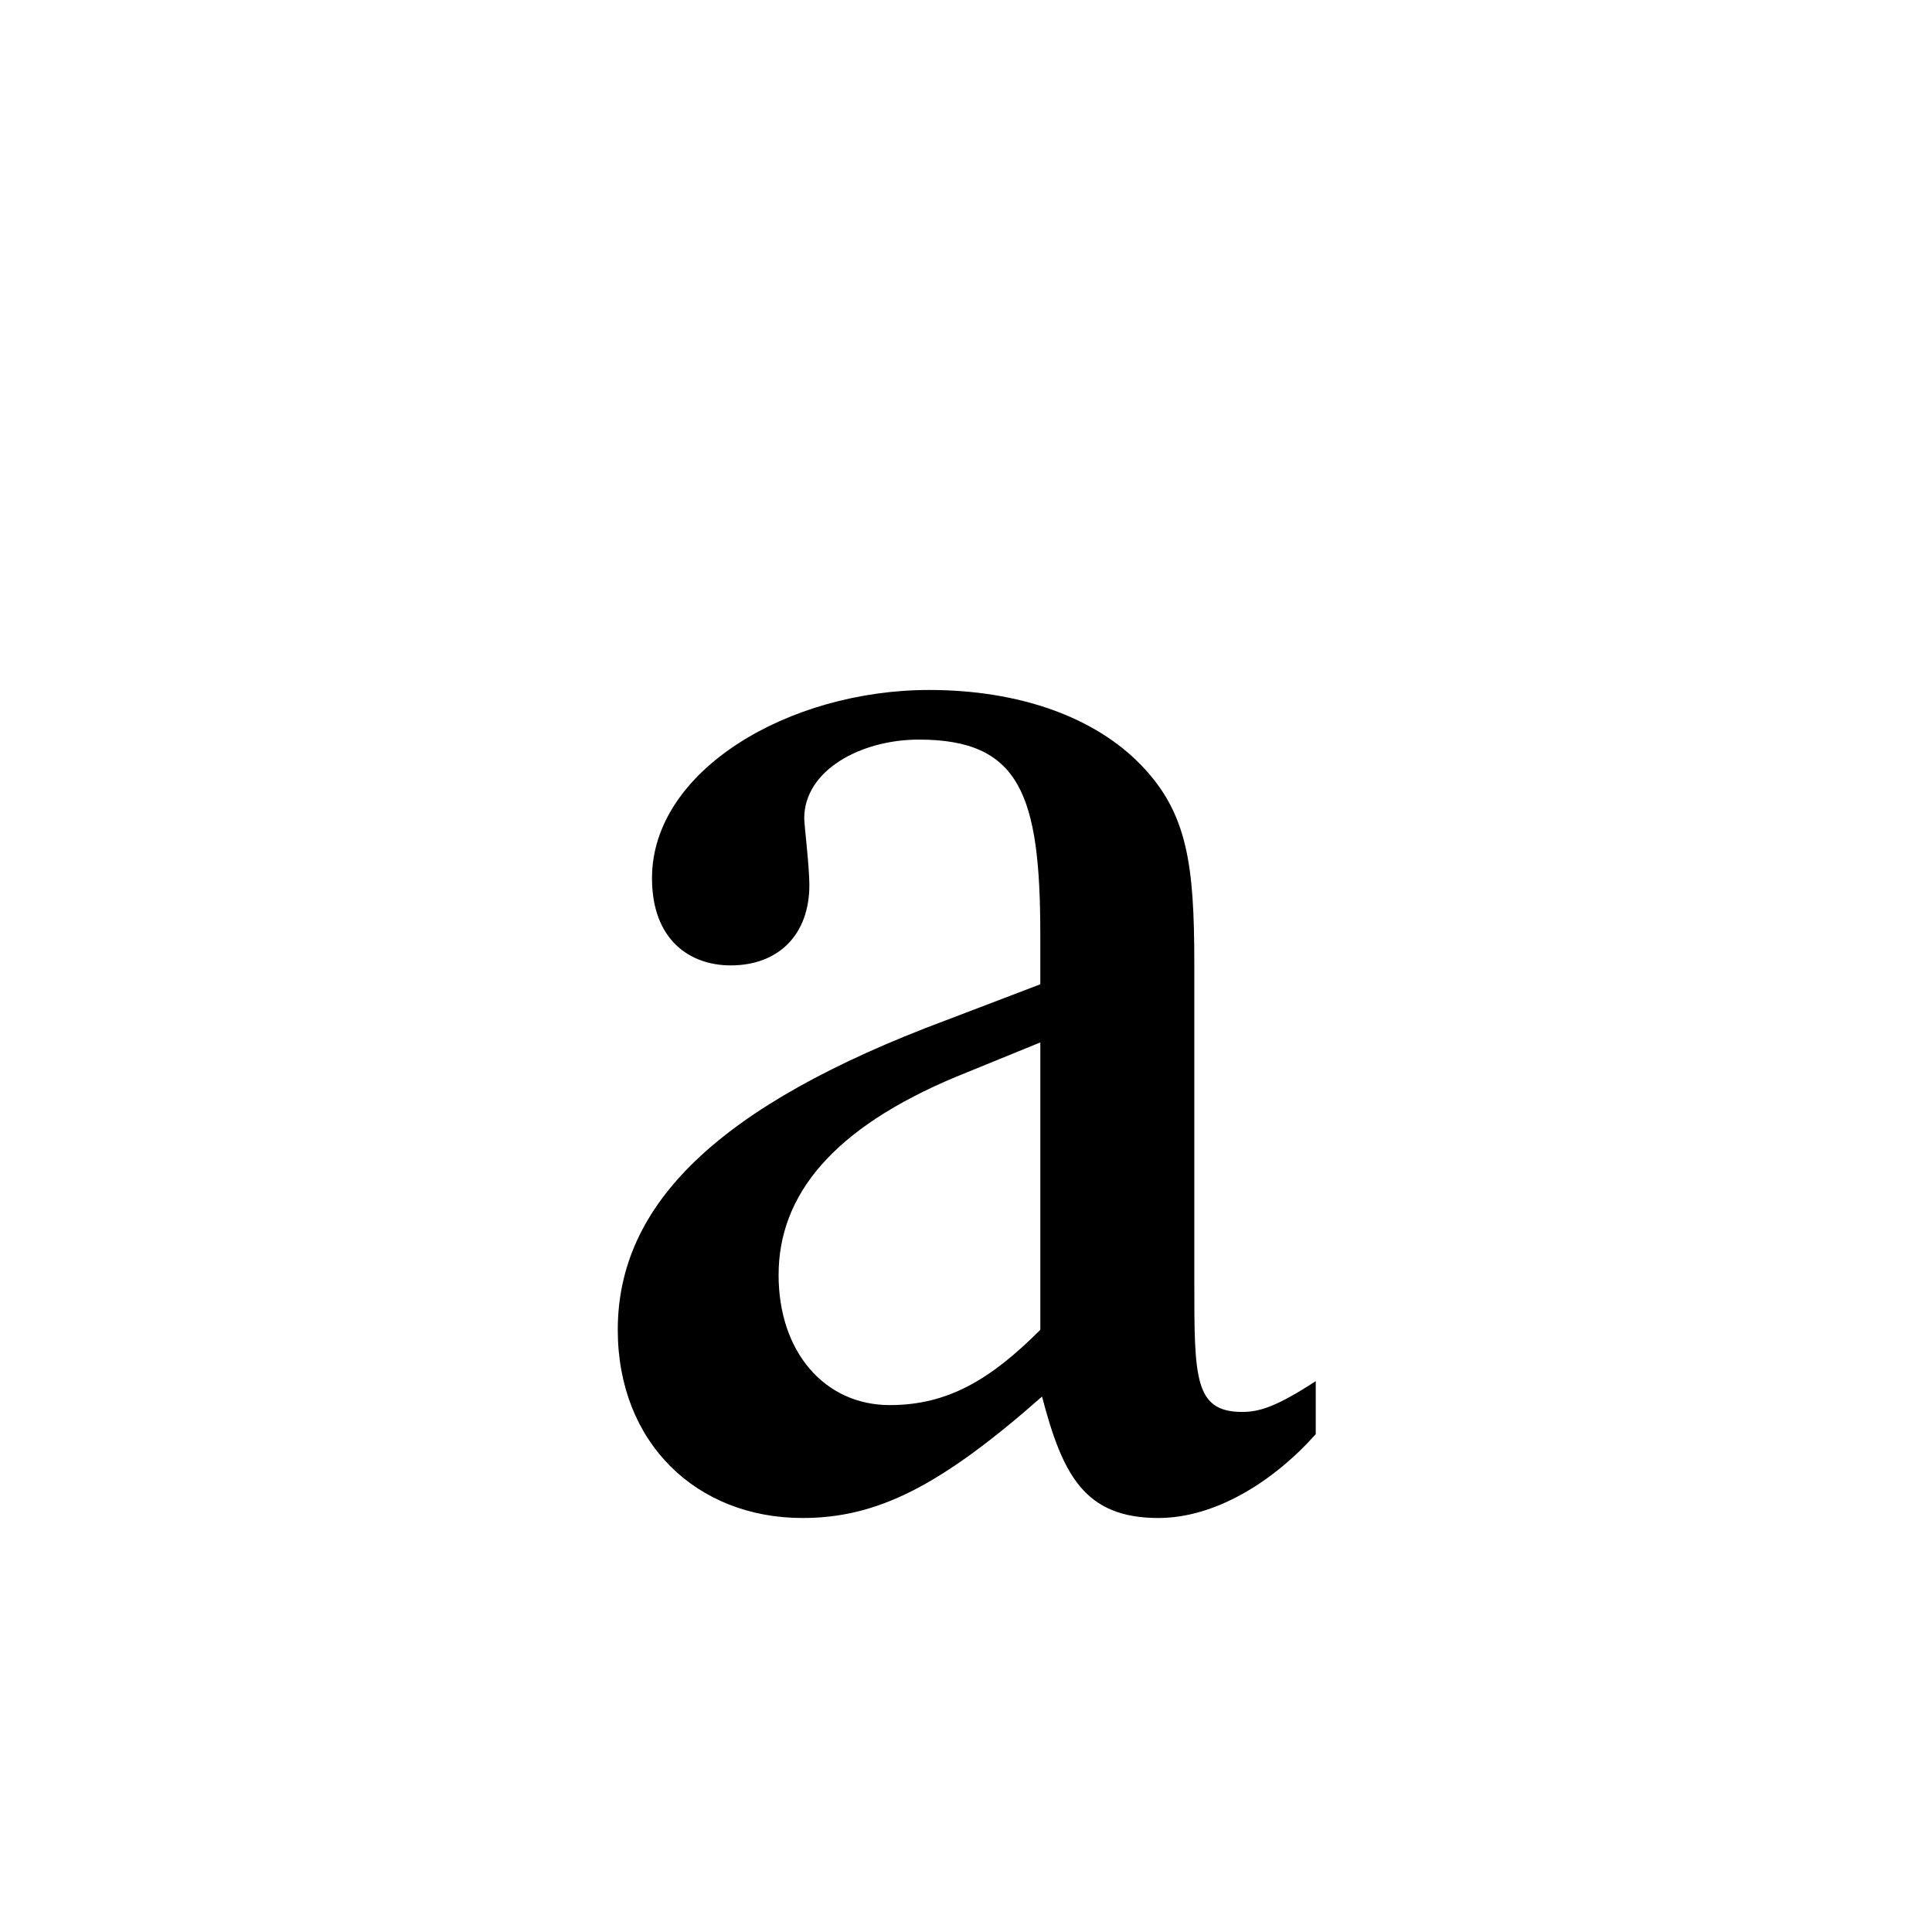
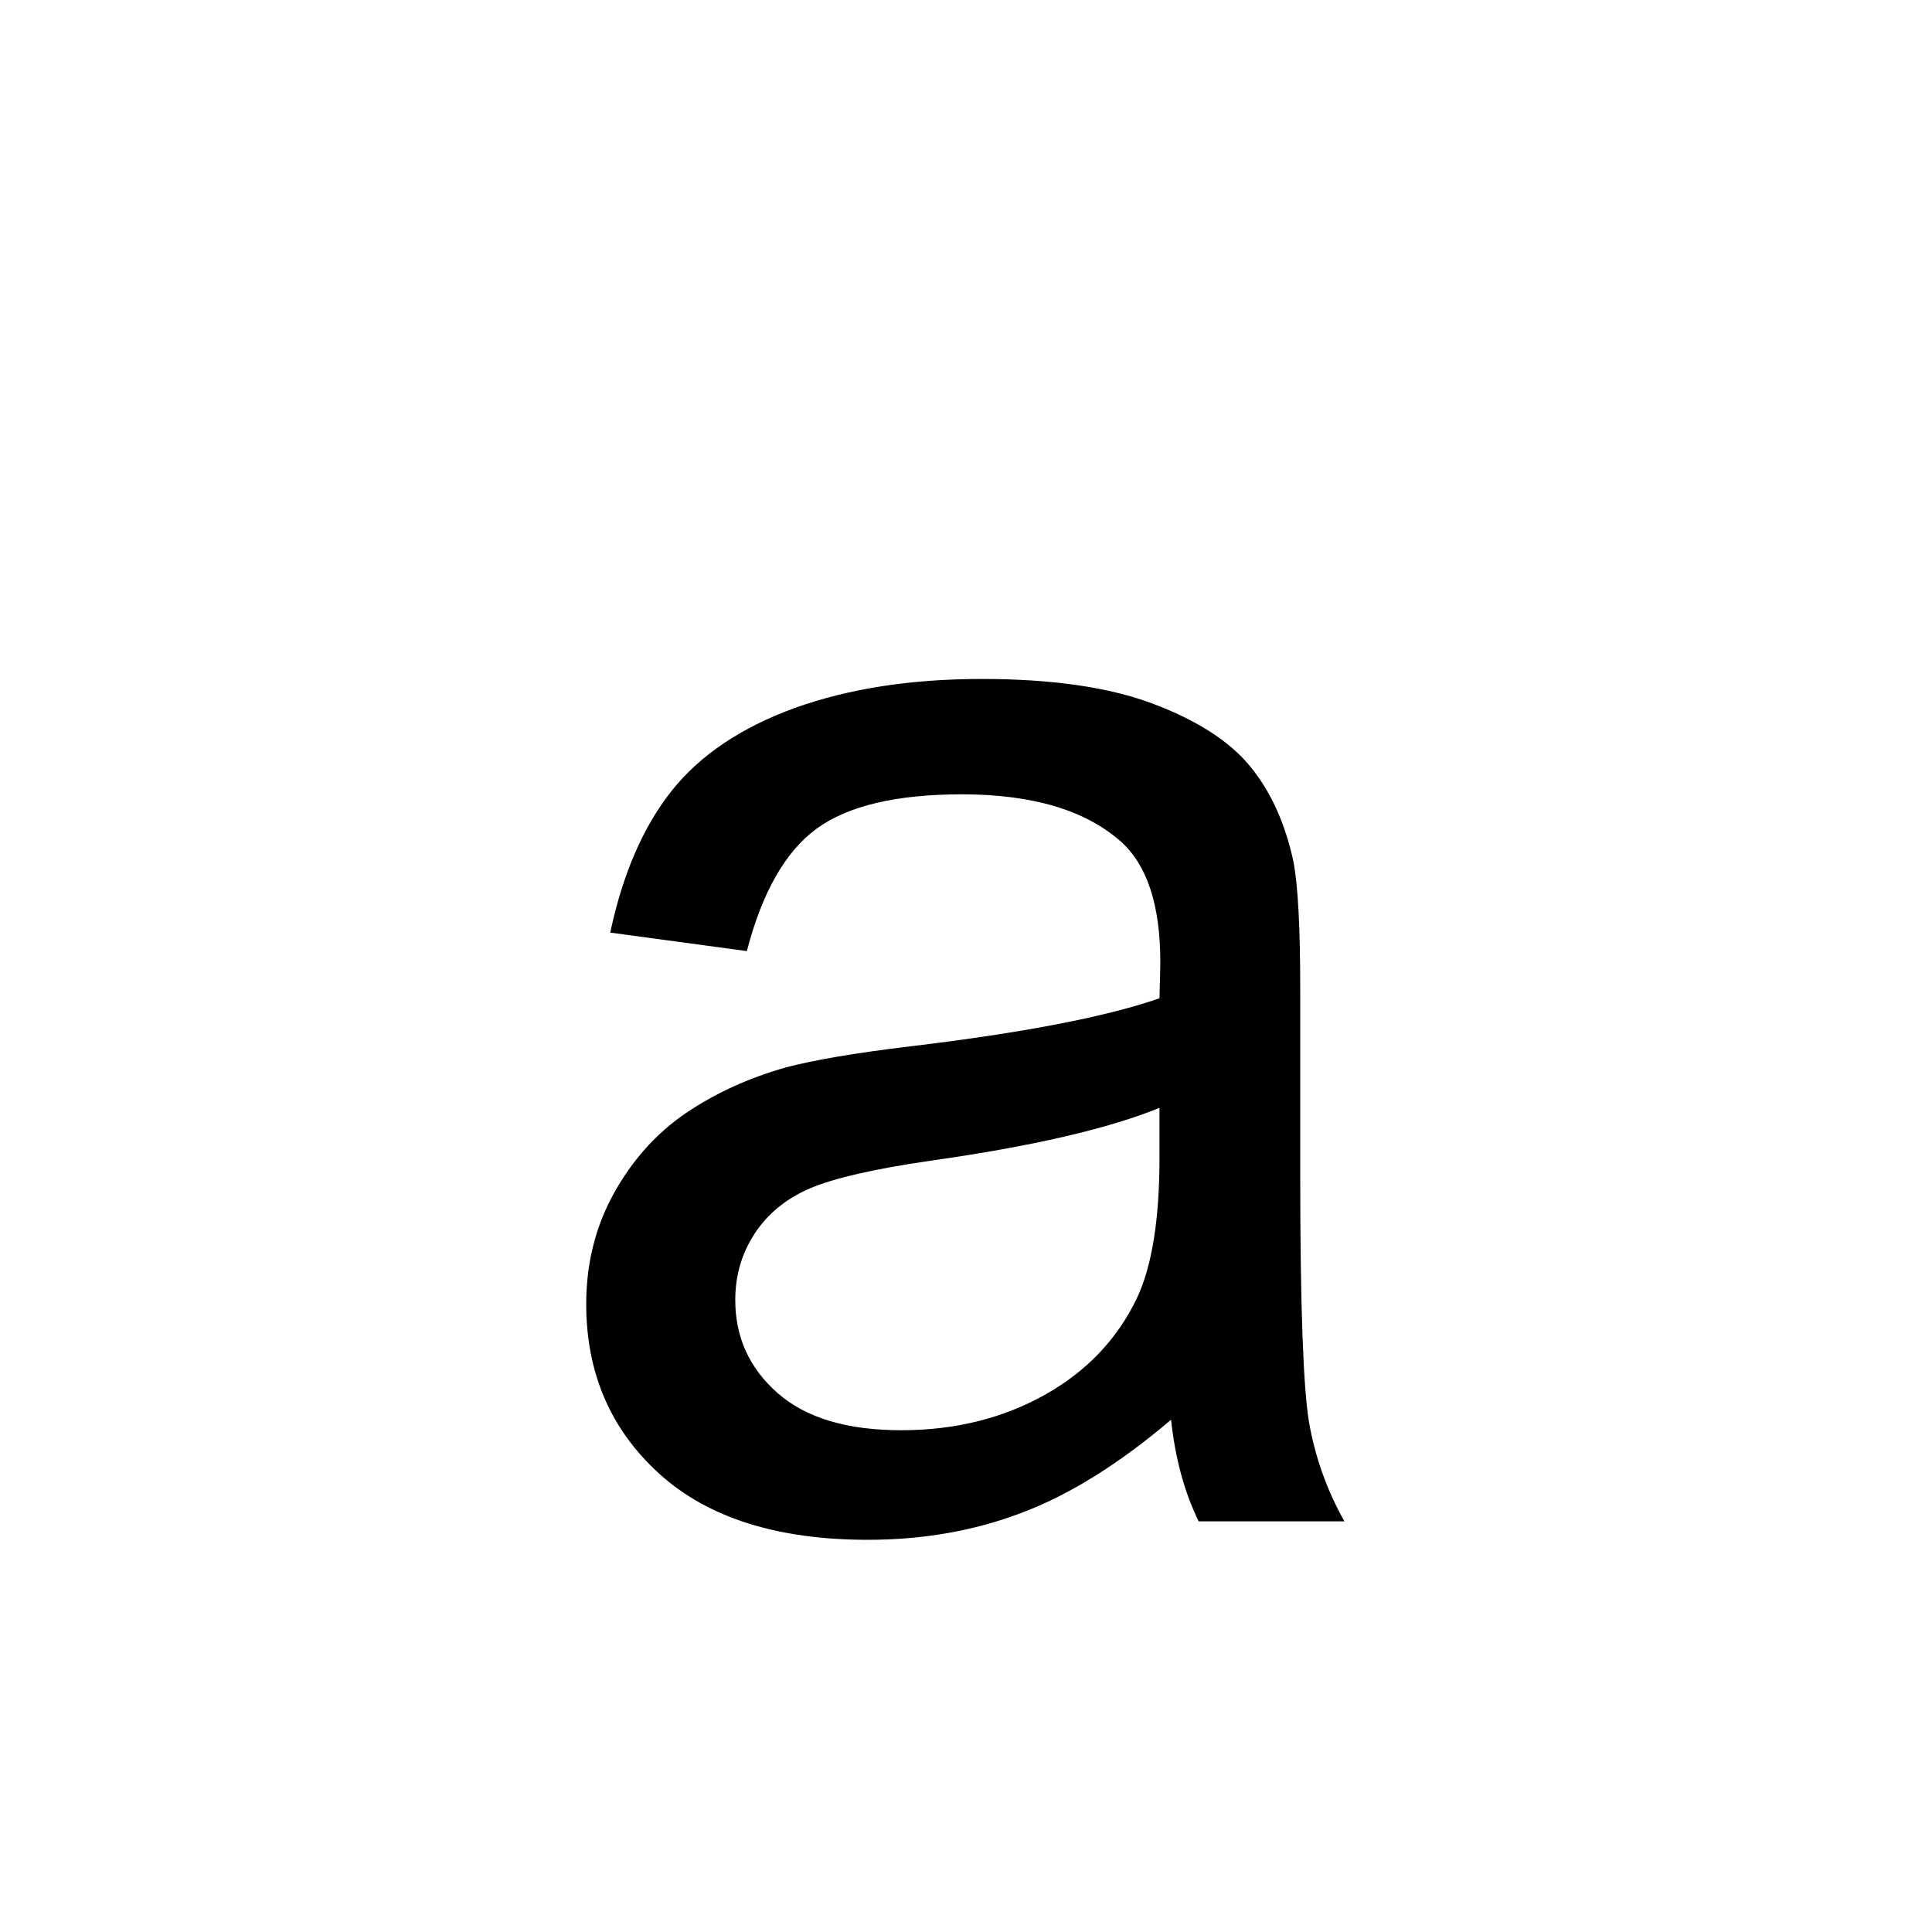
- <svg xmlns="http://www.w3.org/2000/svg" id="Layer_1" data-name="Layer 1" viewBox="0 0 700 700">
-   <path d="M419.7,550c-26.65,0-34.71-15.5-42.15-44-36.57,32.23-59.5,44-86.78,44-38.43,0-66.94-27.27-66.94-68.18,0-45.25,35.95-81.2,119-112.19l34.09-13v-18c0-50.83-7.44-70.66-44-70.66-21.07,0-41.53,11.15-41.53,28.51,0,2.48,1.86,17.35,1.86,24.17,0,18-11.15,29.13-28.51,29.13-14.88,0-28.51-9.29-28.51-31.61,0-39.05,49.59-68.18,100.41-68.18,32.85,0,60.13,9.92,76.86,27.27s19.22,36,19.22,71.9V464.46c0,34.71,0,47.11,17.35,47.11,6.2,0,12.4-1.86,26.65-11.16v19.22C461.23,537,440.15,550,419.7,550ZM376.93,377.69l-30.37,12.39c-44.63,18.6-64.46,42.77-64.46,71.9,0,27.9,16.73,47.11,40.29,47.11,21.07,0,36.57-9.3,54.54-27.27Z" />
+ <svg xmlns="http://www.w3.org/2000/svg" version="1.1" id="Layer_1" x="0px" y="0px" viewBox="0 0 700 700" style="enable-background:new 0 0 700 700;" xml:space="preserve">
+   <g>
+     <path d="M424.3,514.4c-18.7,15.9-36.8,27.2-54.1,33.7c-17.3,6.6-35.9,9.8-55.8,9.8c-32.8,0-58-8-75.6-24s-26.4-36.5-26.4-61.4   c0-14.6,3.3-28,10-40.1c6.7-12.1,15.4-21.8,26.1-29.1c10.8-7.3,22.9-12.8,36.4-16.6c9.9-2.6,24.9-5.2,45-7.6   c40.9-4.9,70.9-10.7,90.2-17.4c0.2-6.9,0.3-11.3,0.3-13.2c0-20.6-4.8-35.1-14.3-43.6c-12.9-11.4-32.1-17.1-57.6-17.1   c-23.8,0-41.4,4.2-52.7,12.5c-11.3,8.3-19.7,23.1-25.2,44.3l-49.5-6.7c4.5-21.2,11.9-38.3,22.2-51.3s25.2-23,44.7-30.1   c19.5-7,42.1-10.5,67.7-10.5c25.5,0,46.2,3,62.1,9c15.9,6,27.6,13.5,35.1,22.6c7.5,9.1,12.7,20.6,15.7,34.4   c1.7,8.6,2.5,24.2,2.5,46.7v67.5c0,47,1.1,76.8,3.2,89.2c2.2,12.5,6.4,24.4,12.8,35.8h-52.8C429.2,540.8,425.8,528.5,424.3,514.4z    M420.1,401.4c-18.4,7.5-45.9,13.9-82.6,19.1c-20.8,3-35.5,6.4-44.1,10.1c-8.6,3.7-15.3,9.2-20,16.4c-4.7,7.2-7,15.2-7,24   c0,13.5,5.1,24.7,15.3,33.7c10.2,9,25.2,13.5,44.8,13.5c19.5,0,36.8-4.3,52-12.8c15.2-8.5,26.3-20.2,33.4-35   c5.4-11.4,8.2-28.3,8.2-50.6V401.4z" />
+   </g>
</svg>
